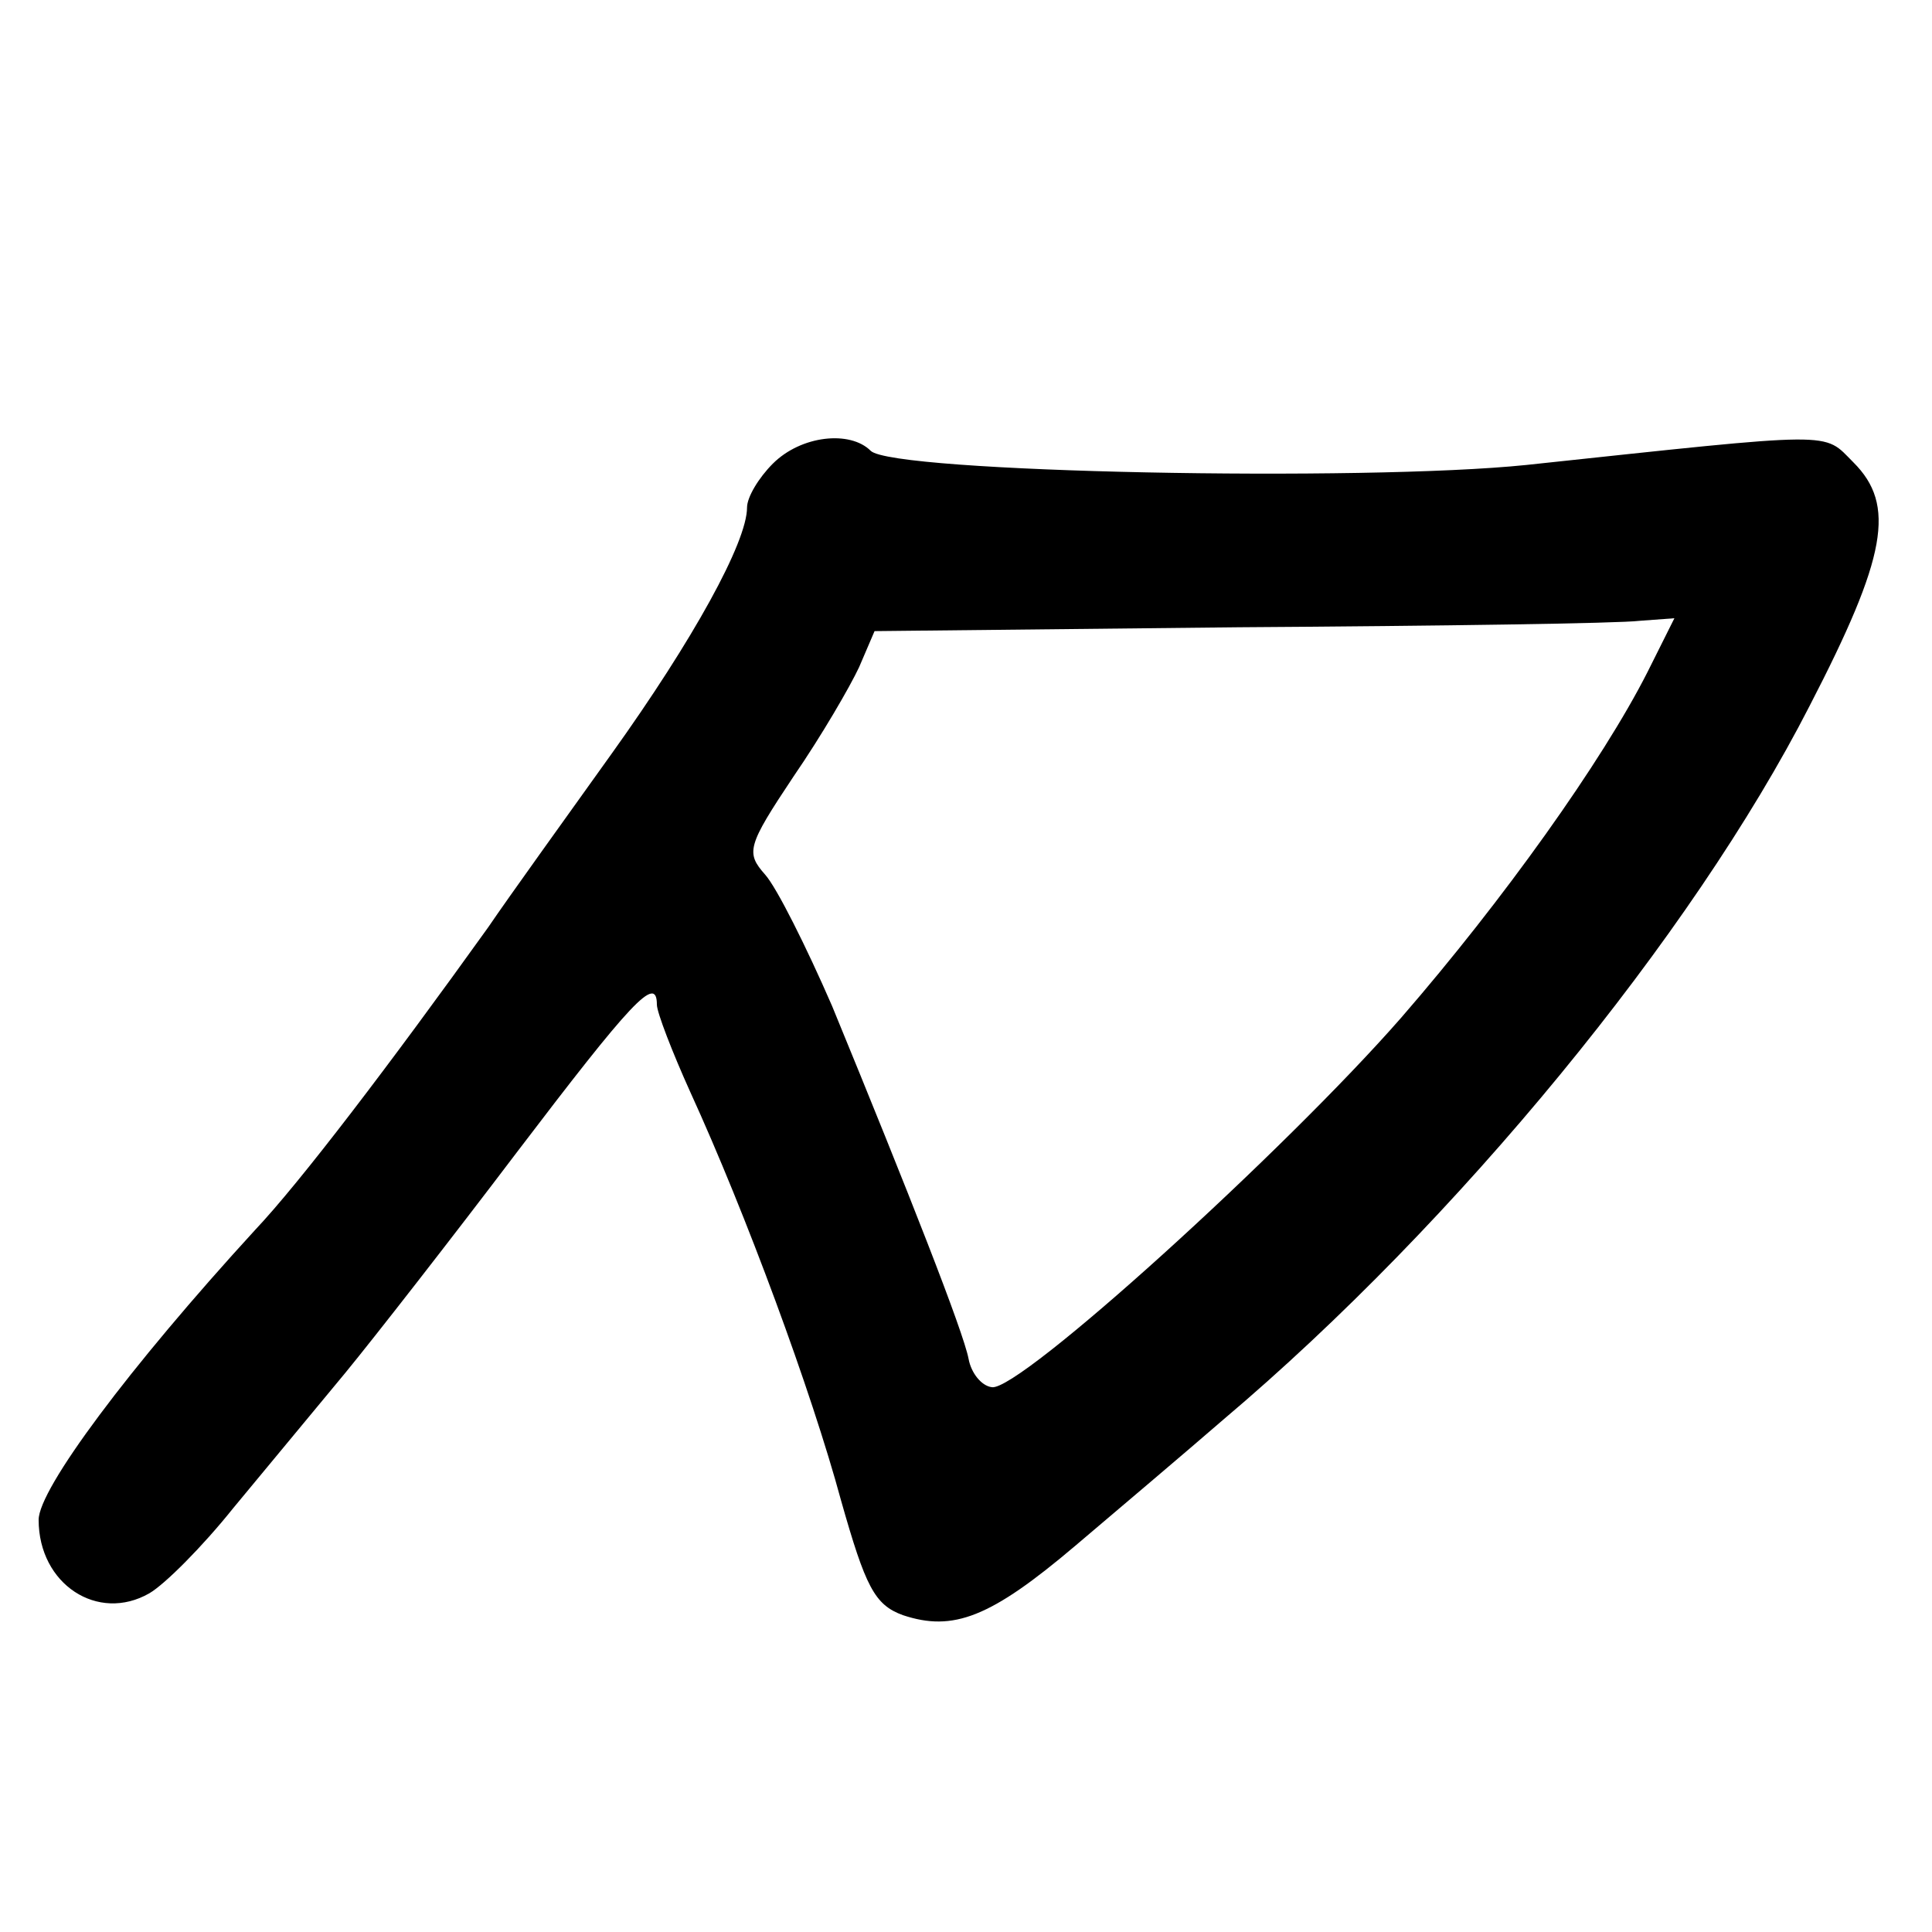
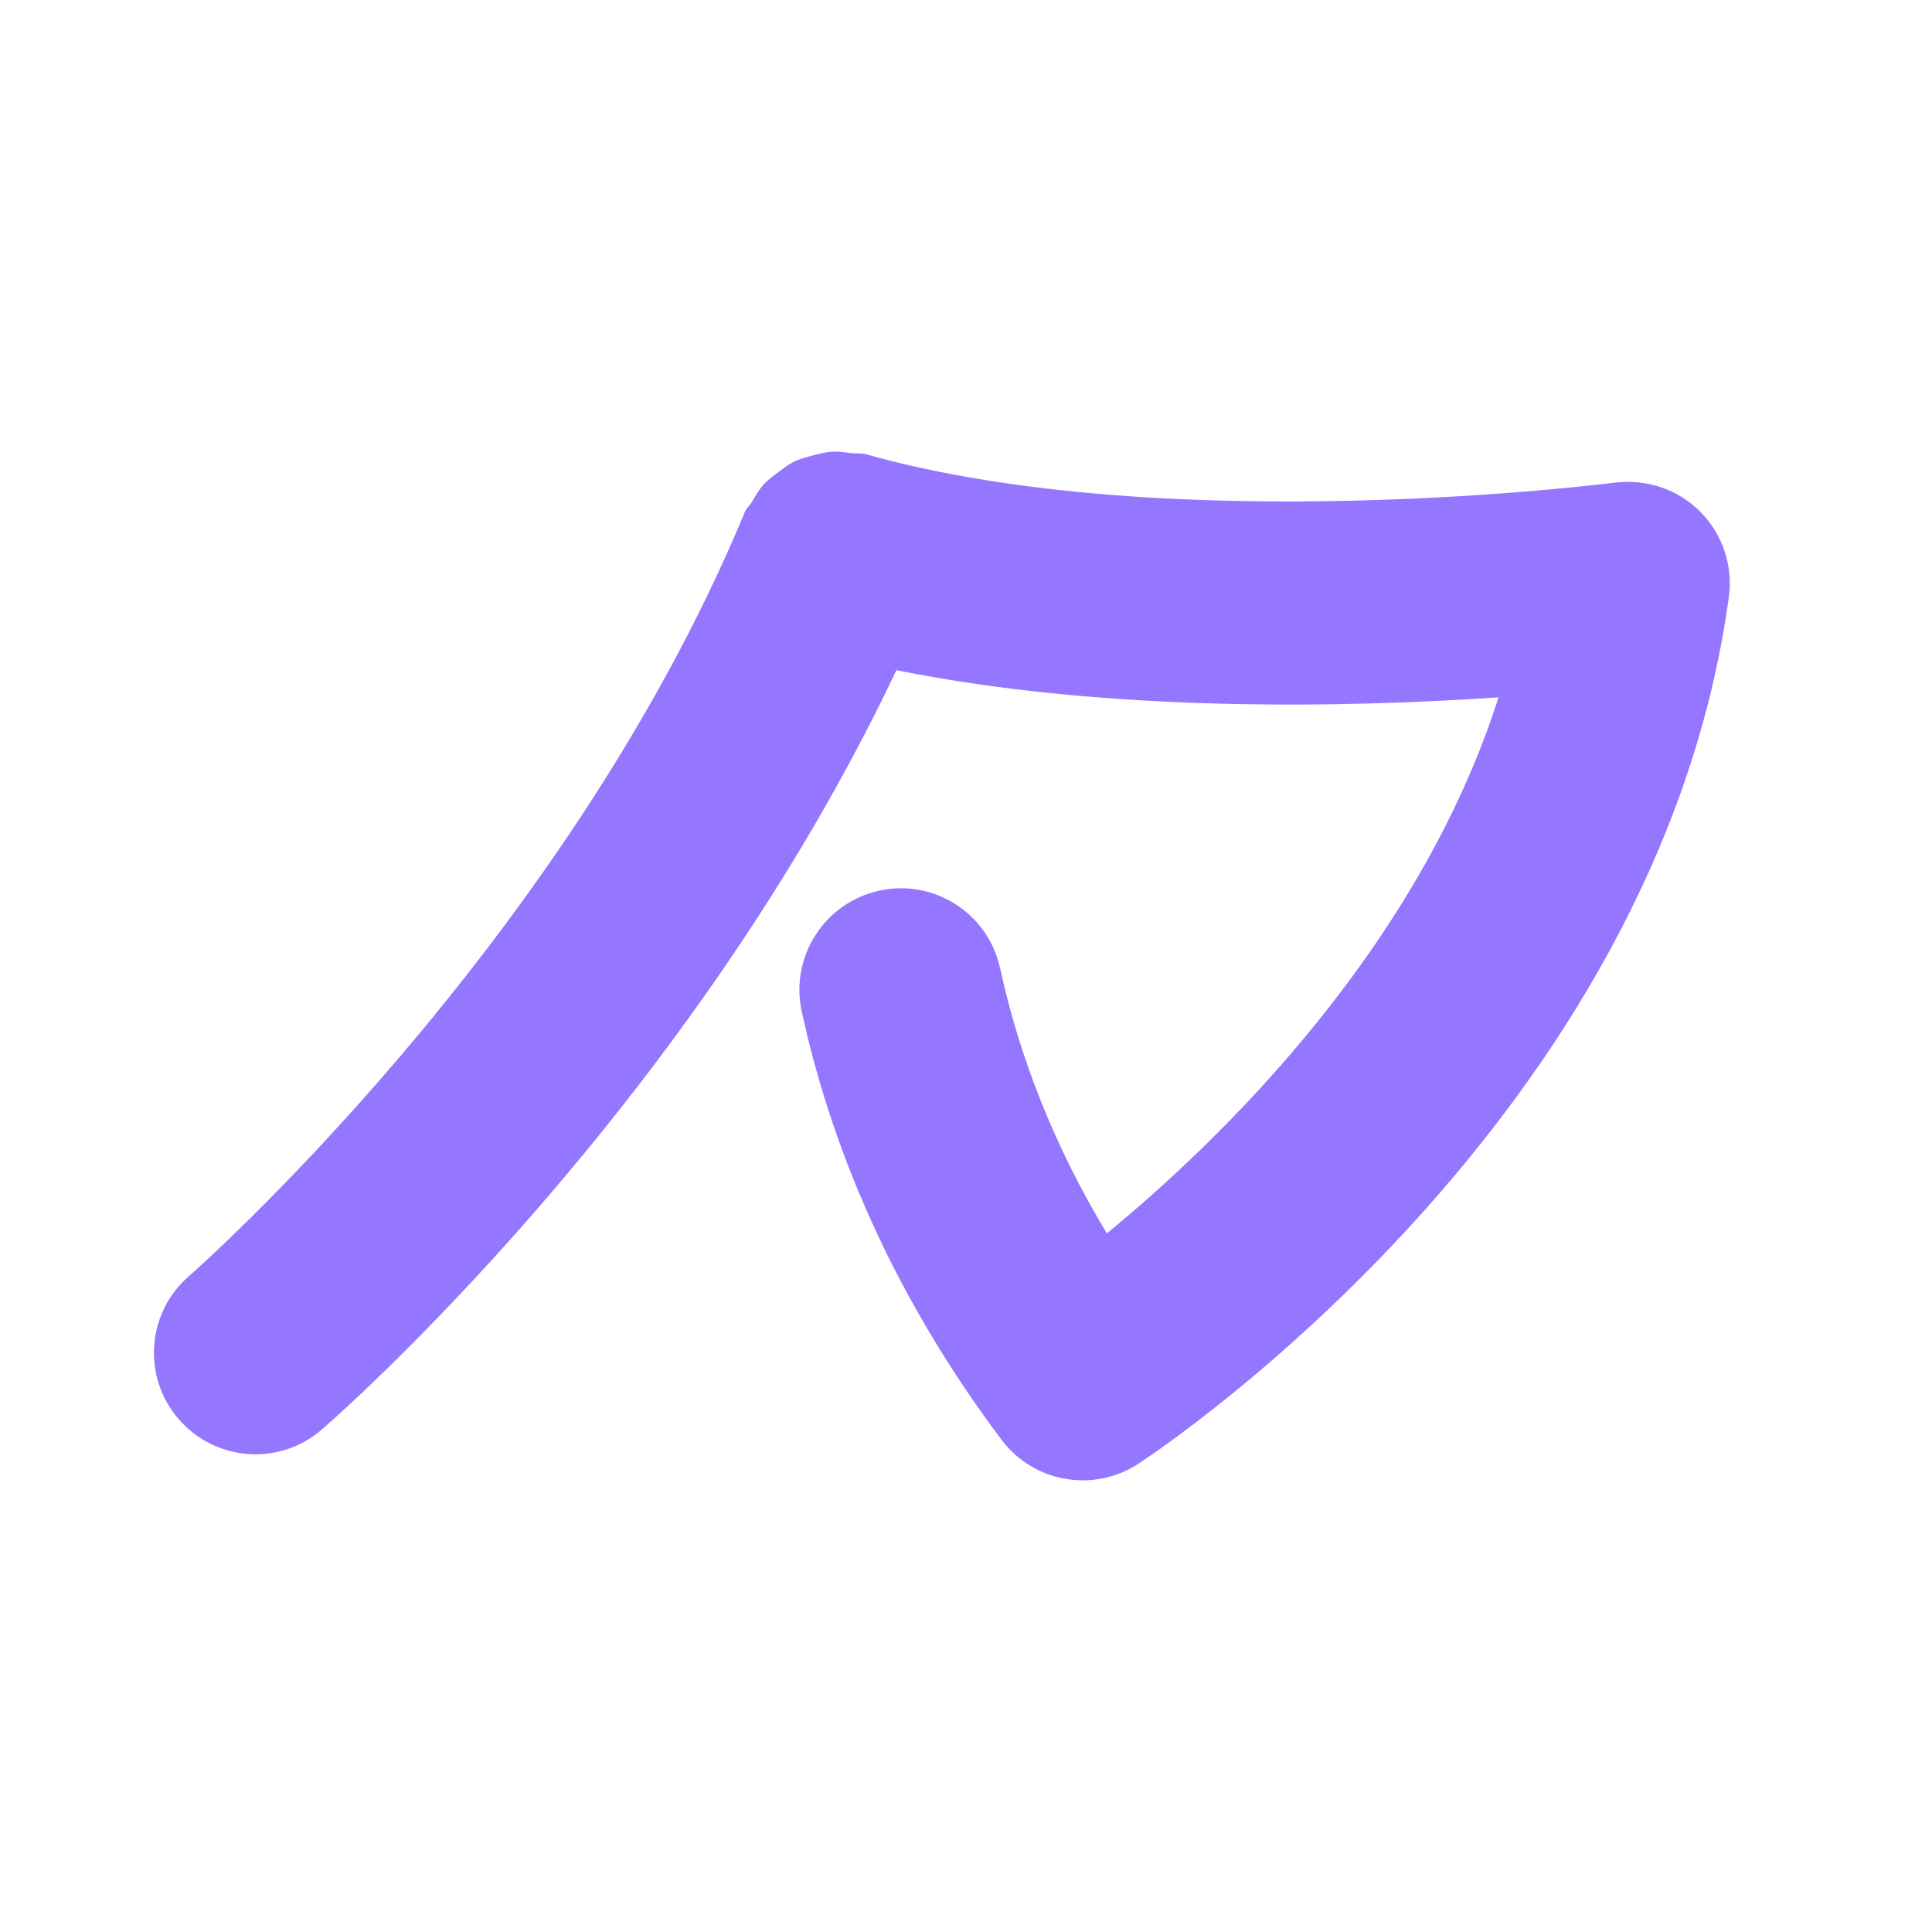
- <svg xmlns="http://www.w3.org/2000/svg" version="1.0" width="150pt" height="150pt" viewBox="0 0 150 150" preserveAspectRatio="xMidYMid meet">
-   <g transform="translate(0,150) scale(0.1,-0.1)" fill="#000000" stroke="none">
-     <path d="M600 1140 c-11 -11 -20 -26 -20 -34 0 -27 -42 -103 -105 -191 -35 -49 -79 -110 -96 -135 -76 -106 -146 -198 -181 -235 -98 -107 -168 -201 -168 -225 0 -50 46 -80 86 -57 12 7 41 36 65 66 24 29 63 76 87 105 23 28 83 105 133 171 89 117 109 139 109 115 0 -6 12 -37 26 -68 43 -94 94 -232 117 -317 19 -67 26 -81 48 -89 39 -13 68 -2 134 54 33 28 85 72 115 98 181 153 364 376 455 554 60 116 67 156 34 189 -24 24 -10 24 -254 -2 -126 -13 -492 -6 -509 11 -16 16 -54 12 -76 -10z m679 -162 c-35 -69 -112 -177 -191 -268 -90 -103 -297 -291 -318 -287 -8 1 -16 11 -18 22 -4 21 -46 128 -106 274 -20 46 -43 92 -52 102 -15 17 -14 22 22 76 22 32 44 70 51 85 l12 28 283 3 c156 1 295 3 311 5 l27 2 -21 -42z" />
-   </g>
+ <svg xmlns="http://www.w3.org/2000/svg" id="_레이어_1" data-name="레이어 1" viewBox="0 0 512 512">
+   <defs>
+     <style>
+       .cls-1 {
+         fill: #9476ff;
+         stroke-width: 0px;
+       }
+     </style>
+   </defs>
+   <path class="cls-1" d="m450.57,135.6c-5.9-5.96-14.26-8.7-22.57-7.7-1.17.13-118.17,15.16-198.59-7.54-1.25-.34-2.48-.11-3.73-.26-1.84-.25-3.62-.51-5.43-.38-1.63.12-3.1.54-4.66.94-1.81.46-3.54.9-5.21,1.72-1.44.7-2.66,1.66-3.95,2.61-1.46,1.08-2.87,2.1-4.1,3.47-1.18,1.29-2.02,2.81-2.93,4.34-.66,1.1-1.62,1.92-2.12,3.15-47.75,114.93-146.23,201.38-147.22,202.25-11.22,9.72-12.41,26.72-2.68,37.93,5.32,6.12,12.81,9.27,20.33,9.27,6.24,0,12.5-2.15,17.59-6.57,4.18-3.62,97.45-85.36,152.25-201.23,56.45,11.42,120.14,9.88,159.58,7.2-21.4,66.94-74.13,117.69-103.8,142.07-13.52-22.41-23-45.95-28.29-70.27-3.14-14.5-17.48-23.77-32.01-20.57-14.51,3.18-23.72,17.5-20.56,32.02,8.73,40.14,26.56,78.34,52.95,113.51,5.27,7.01,13.33,10.74,21.53,10.74,5.06,0,10.17-1.42,14.68-4.36,5.62-3.68,137.69-91.31,156.53-229.75,1.13-8.3-1.67-16.65-7.59-22.59Z" />
</svg>
